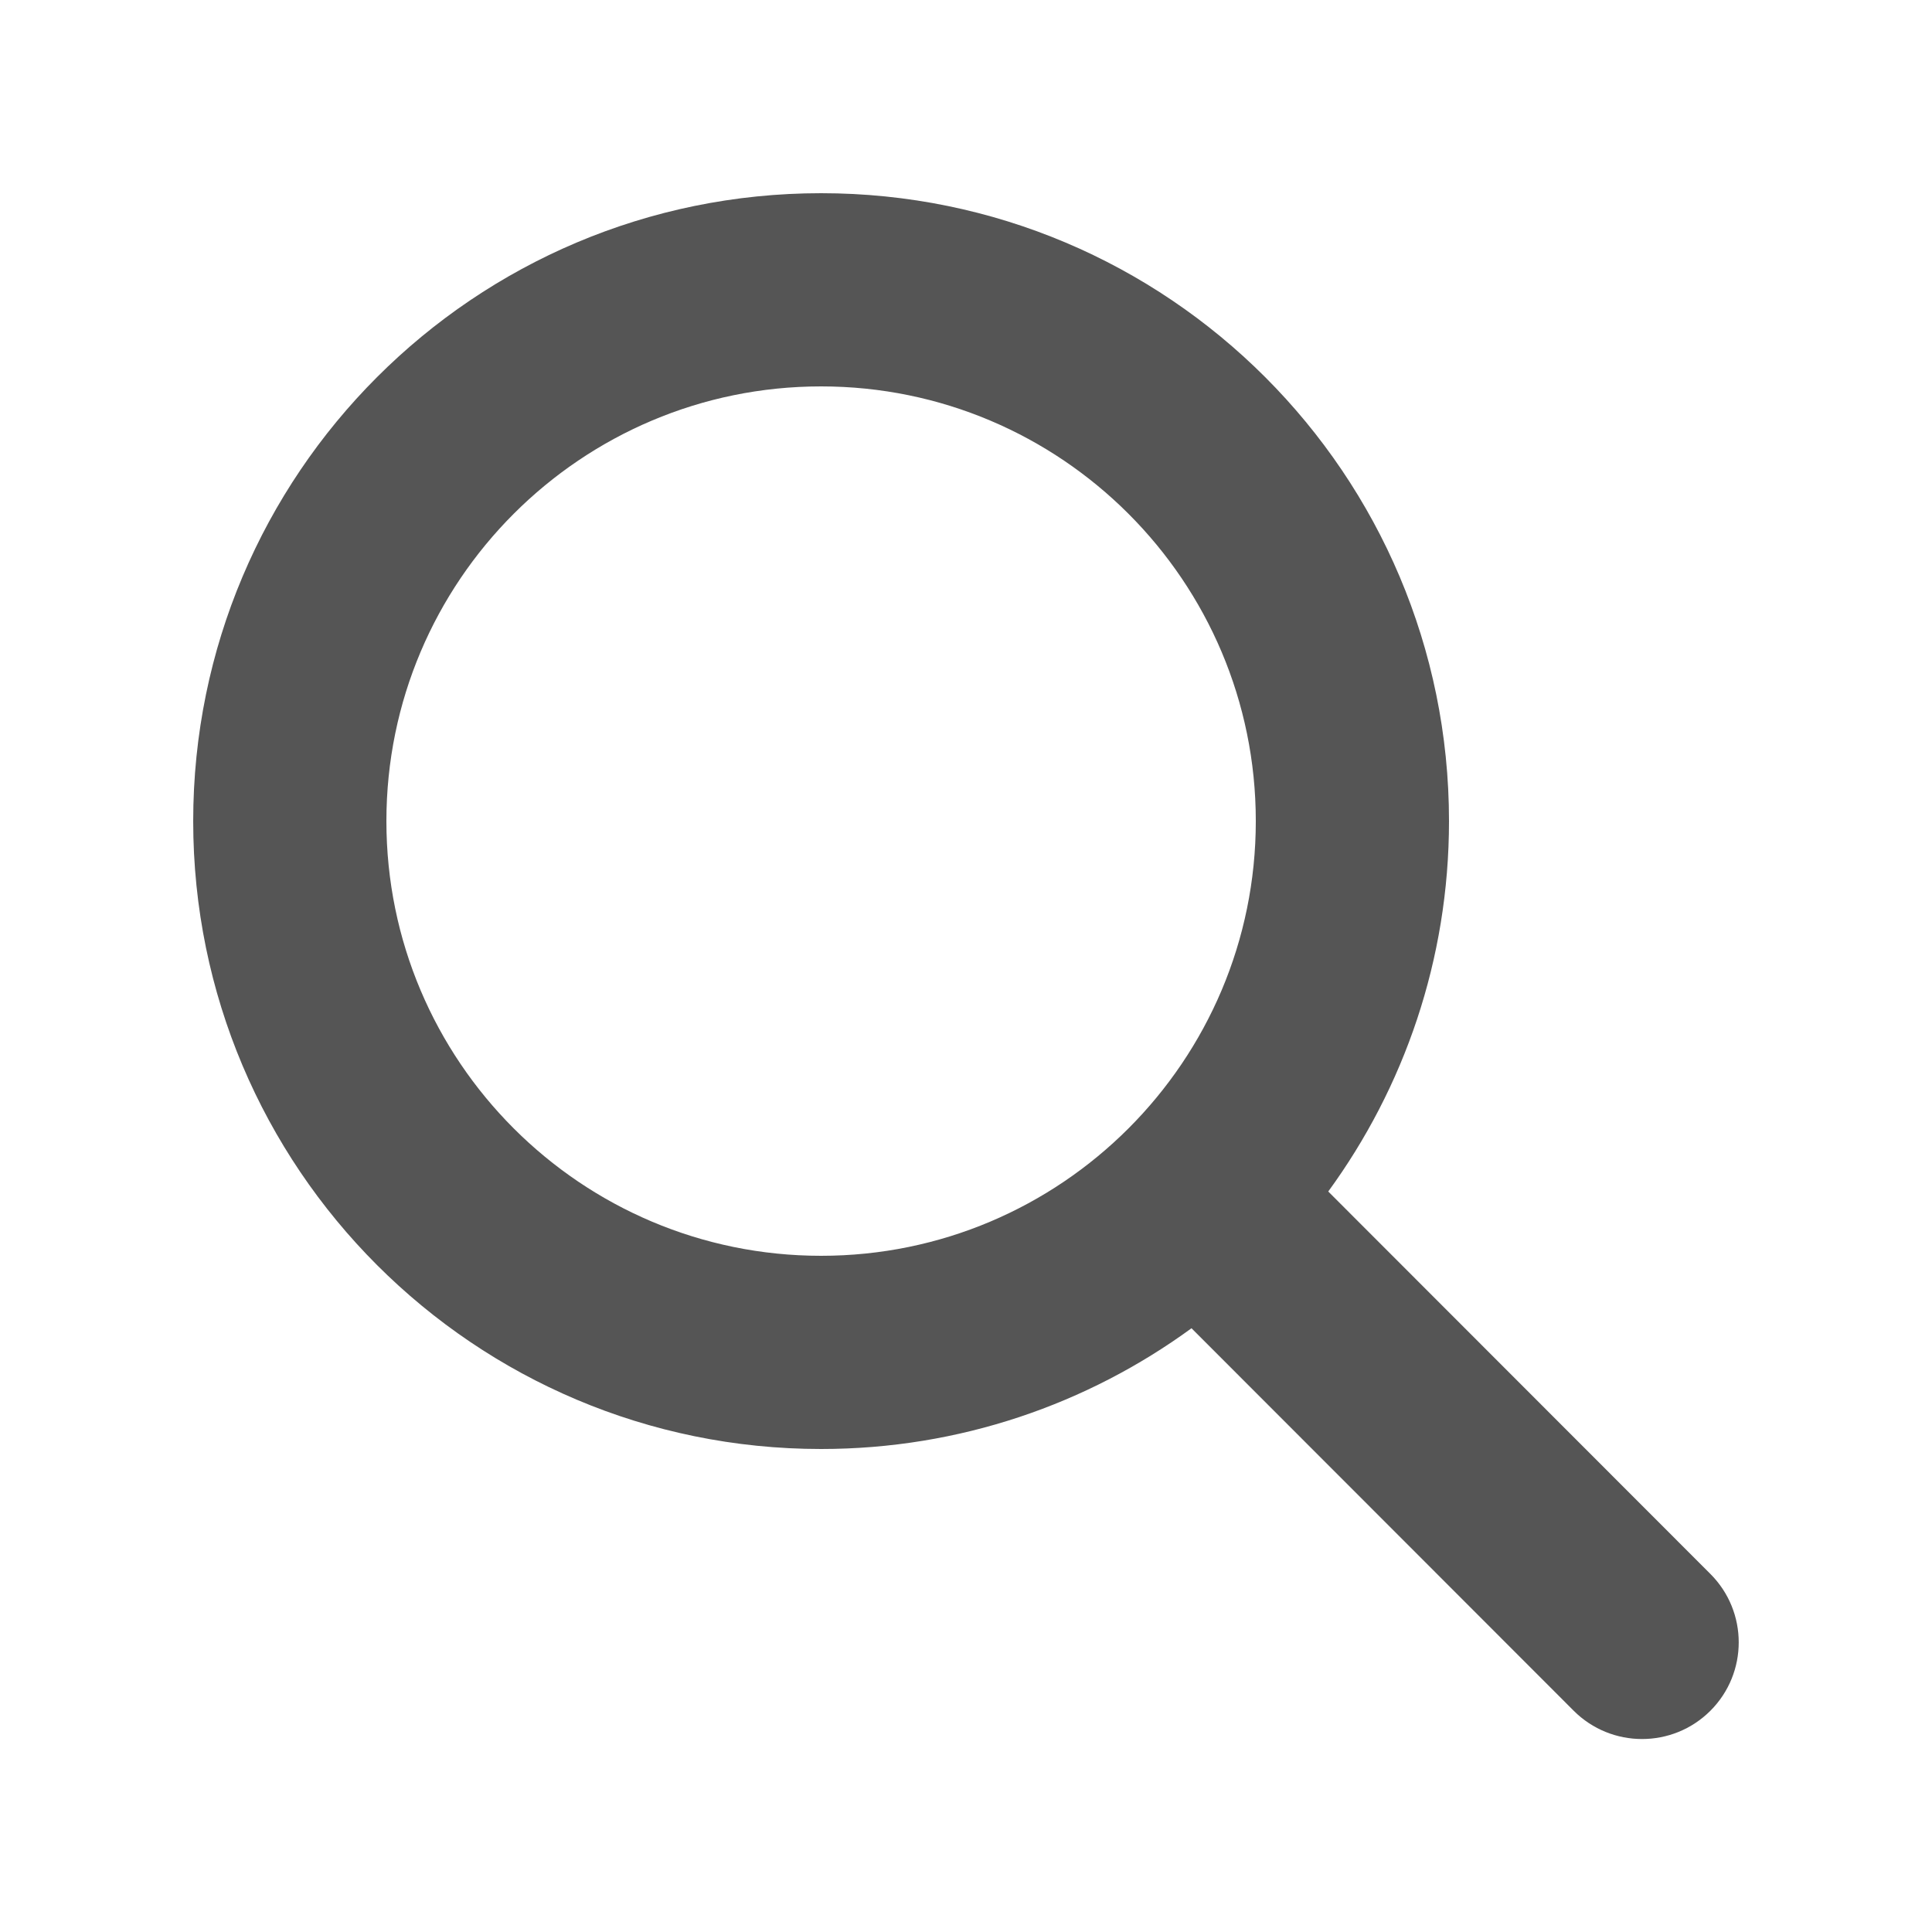
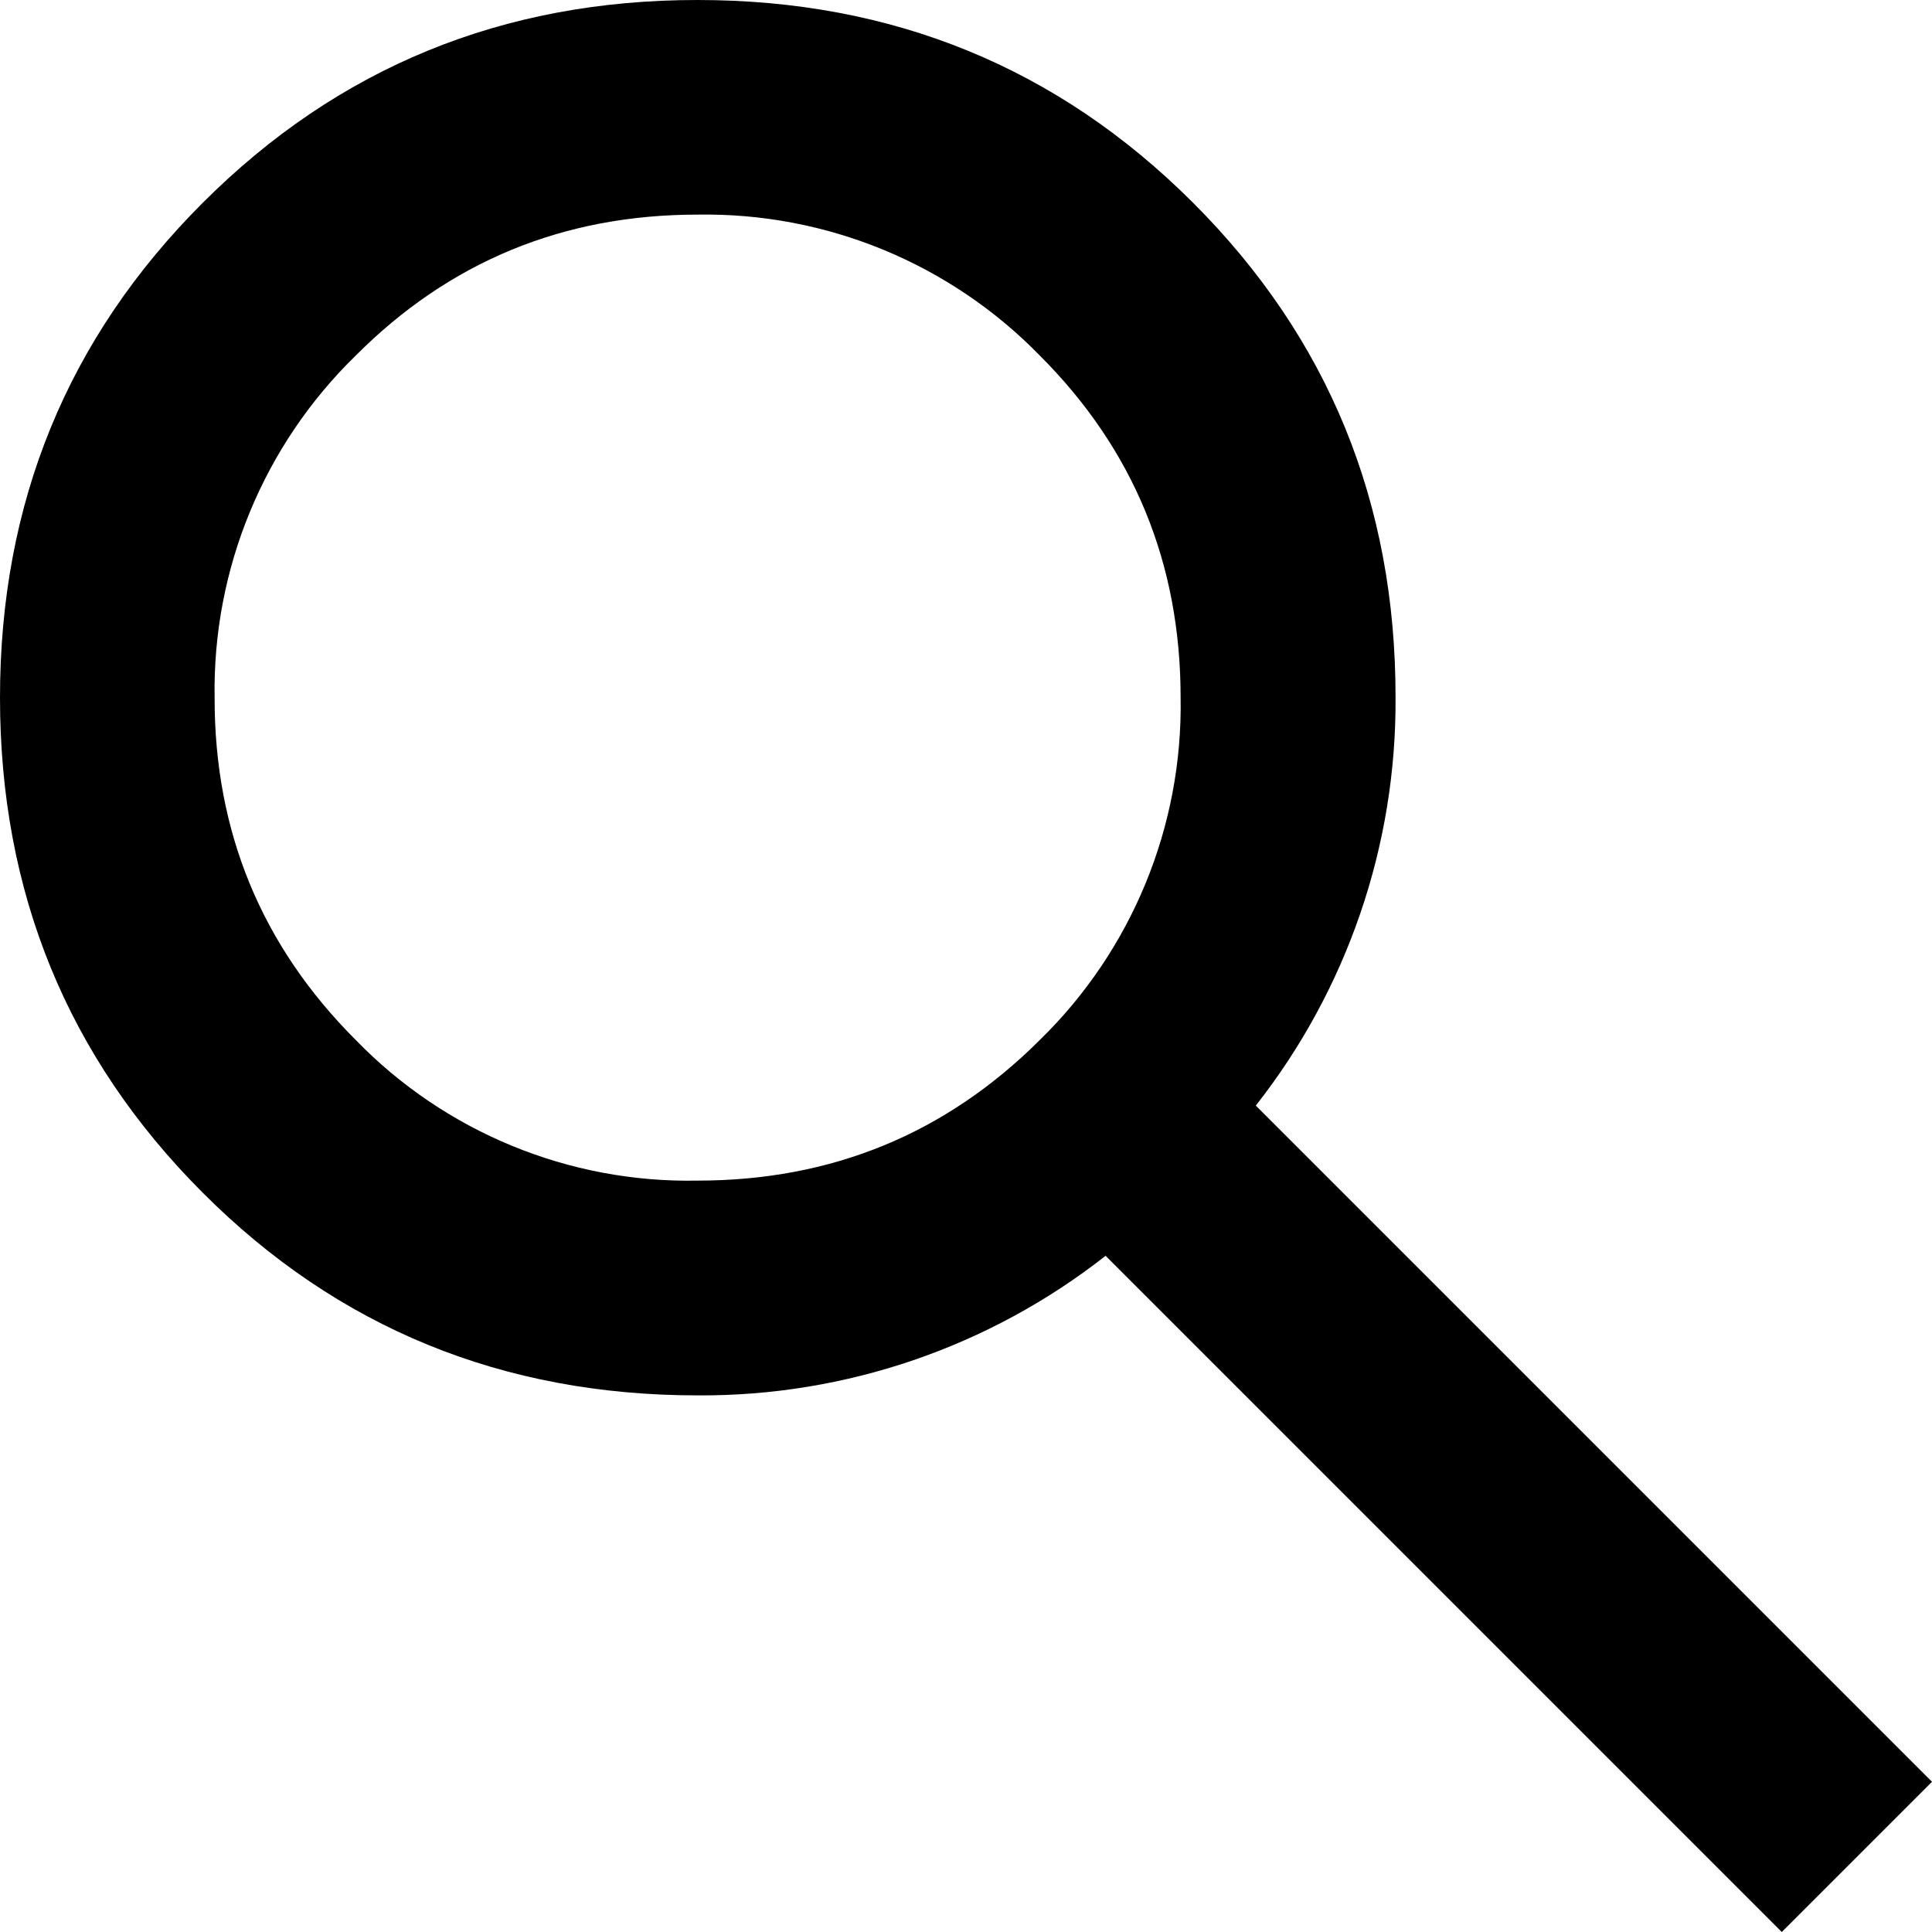
- <svg xmlns="http://www.w3.org/2000/svg" viewBox="0 0 640 640" width="18" height="18">
-   <path fill="rgb(85, 85, 85)" d="M480 272C480 317.9 465.1 360.3 440 394.7L566.6 521.4C579.1 533.9 579.1 554.2 566.6 566.7C554.1 579.2 533.8 579.2 521.3 566.7L394.7 440C360.3 465.1 317.9 480 272 480C157.1 480 64 386.9 64 272C64 157.1 157.1 64 272 64C386.9 64 480 157.1 480 272zM272 416C351.5 416 416 351.5 416 272C416 192.5 351.5 128 272 128C192.5 128 128 192.5 128 272C128 351.5 192.5 416 272 416z" />
+ <svg xmlns="http://www.w3.org/2000/svg" width="12" height="12" fill="none">
+   <path fill="#000" d="m11.067 12-4.2-4.2a4.063 4.063 0 0 1-2.533.867q-1.818 0-3.075-1.259Q0 6.148 0 4.333T1.259 1.26Q2.519-.001 4.333 0 6.15 0 7.41 1.259t1.258 3.074A4.06 4.06 0 0 1 7.8 6.867l4.2 4.2zM4.333 7.333q1.25 0 2.126-.874a2.9 2.9 0 0 0 .874-2.126q0-1.25-.874-2.124a2.9 2.9 0 0 0-2.126-.876q-1.251 0-2.124.876a2.9 2.9 0 0 0-.876 2.124q-.002 1.248.876 2.126a2.88 2.88 0 0 0 2.124.874" />
</svg>
